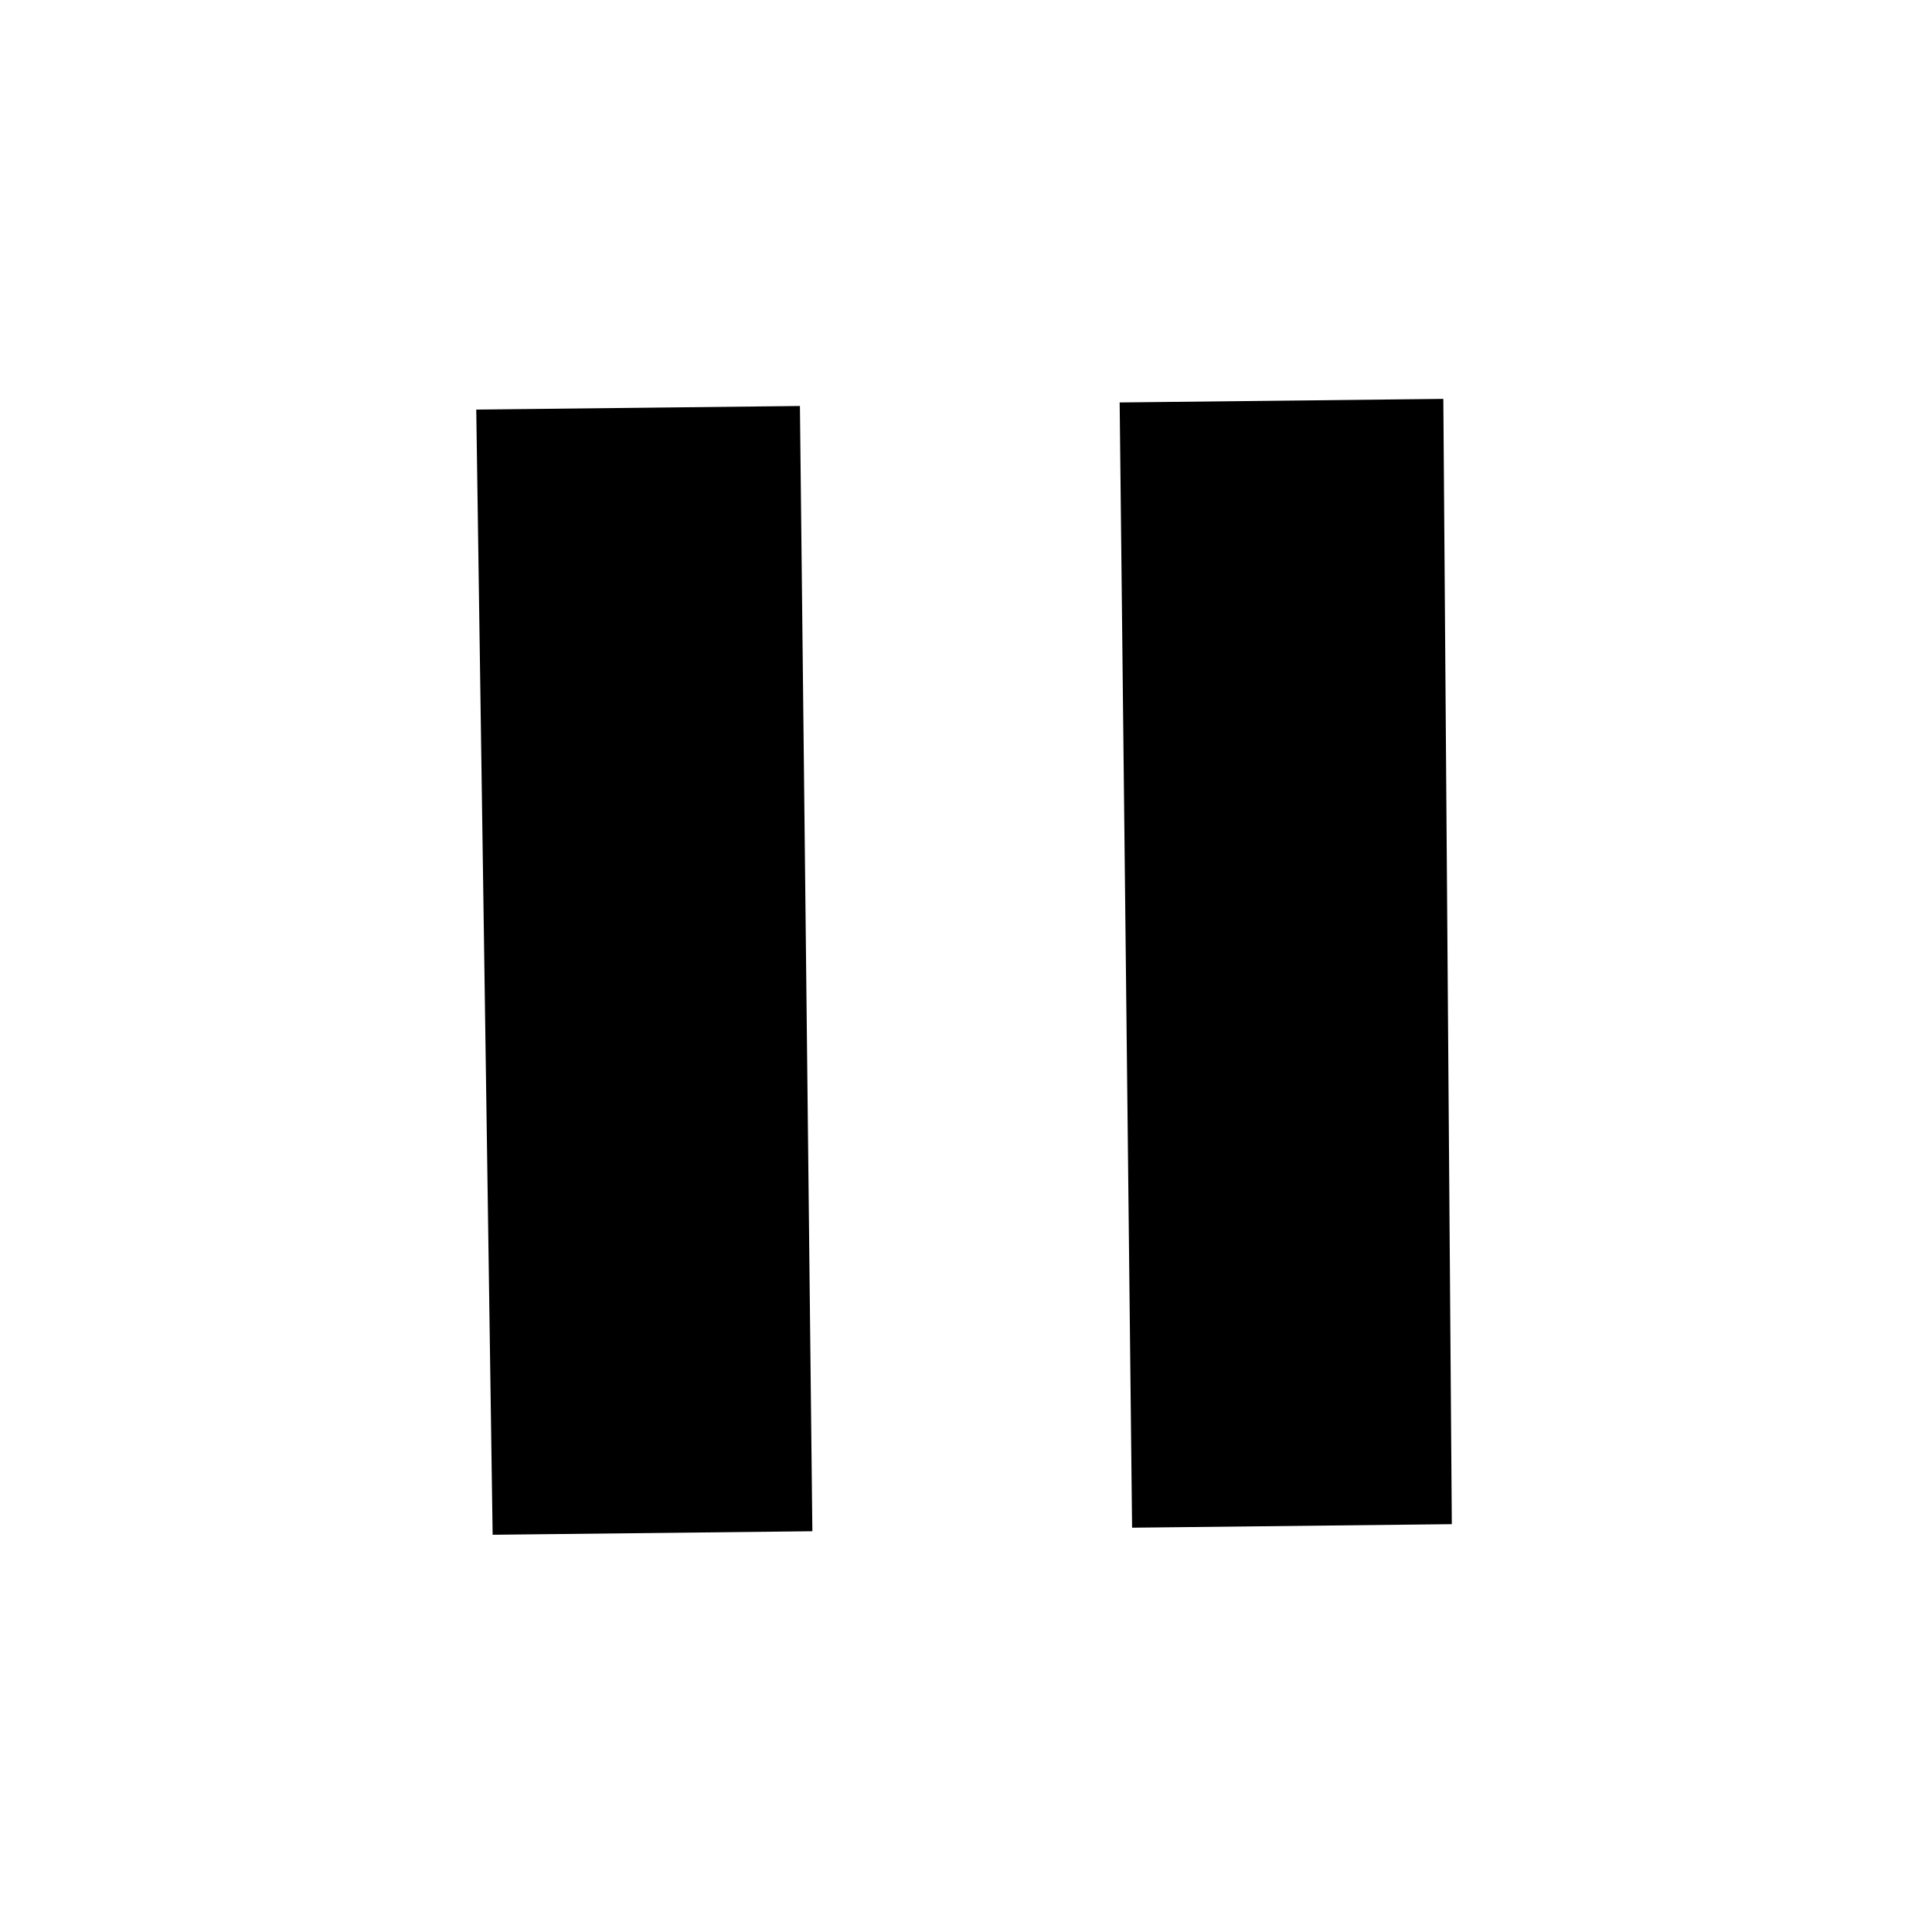
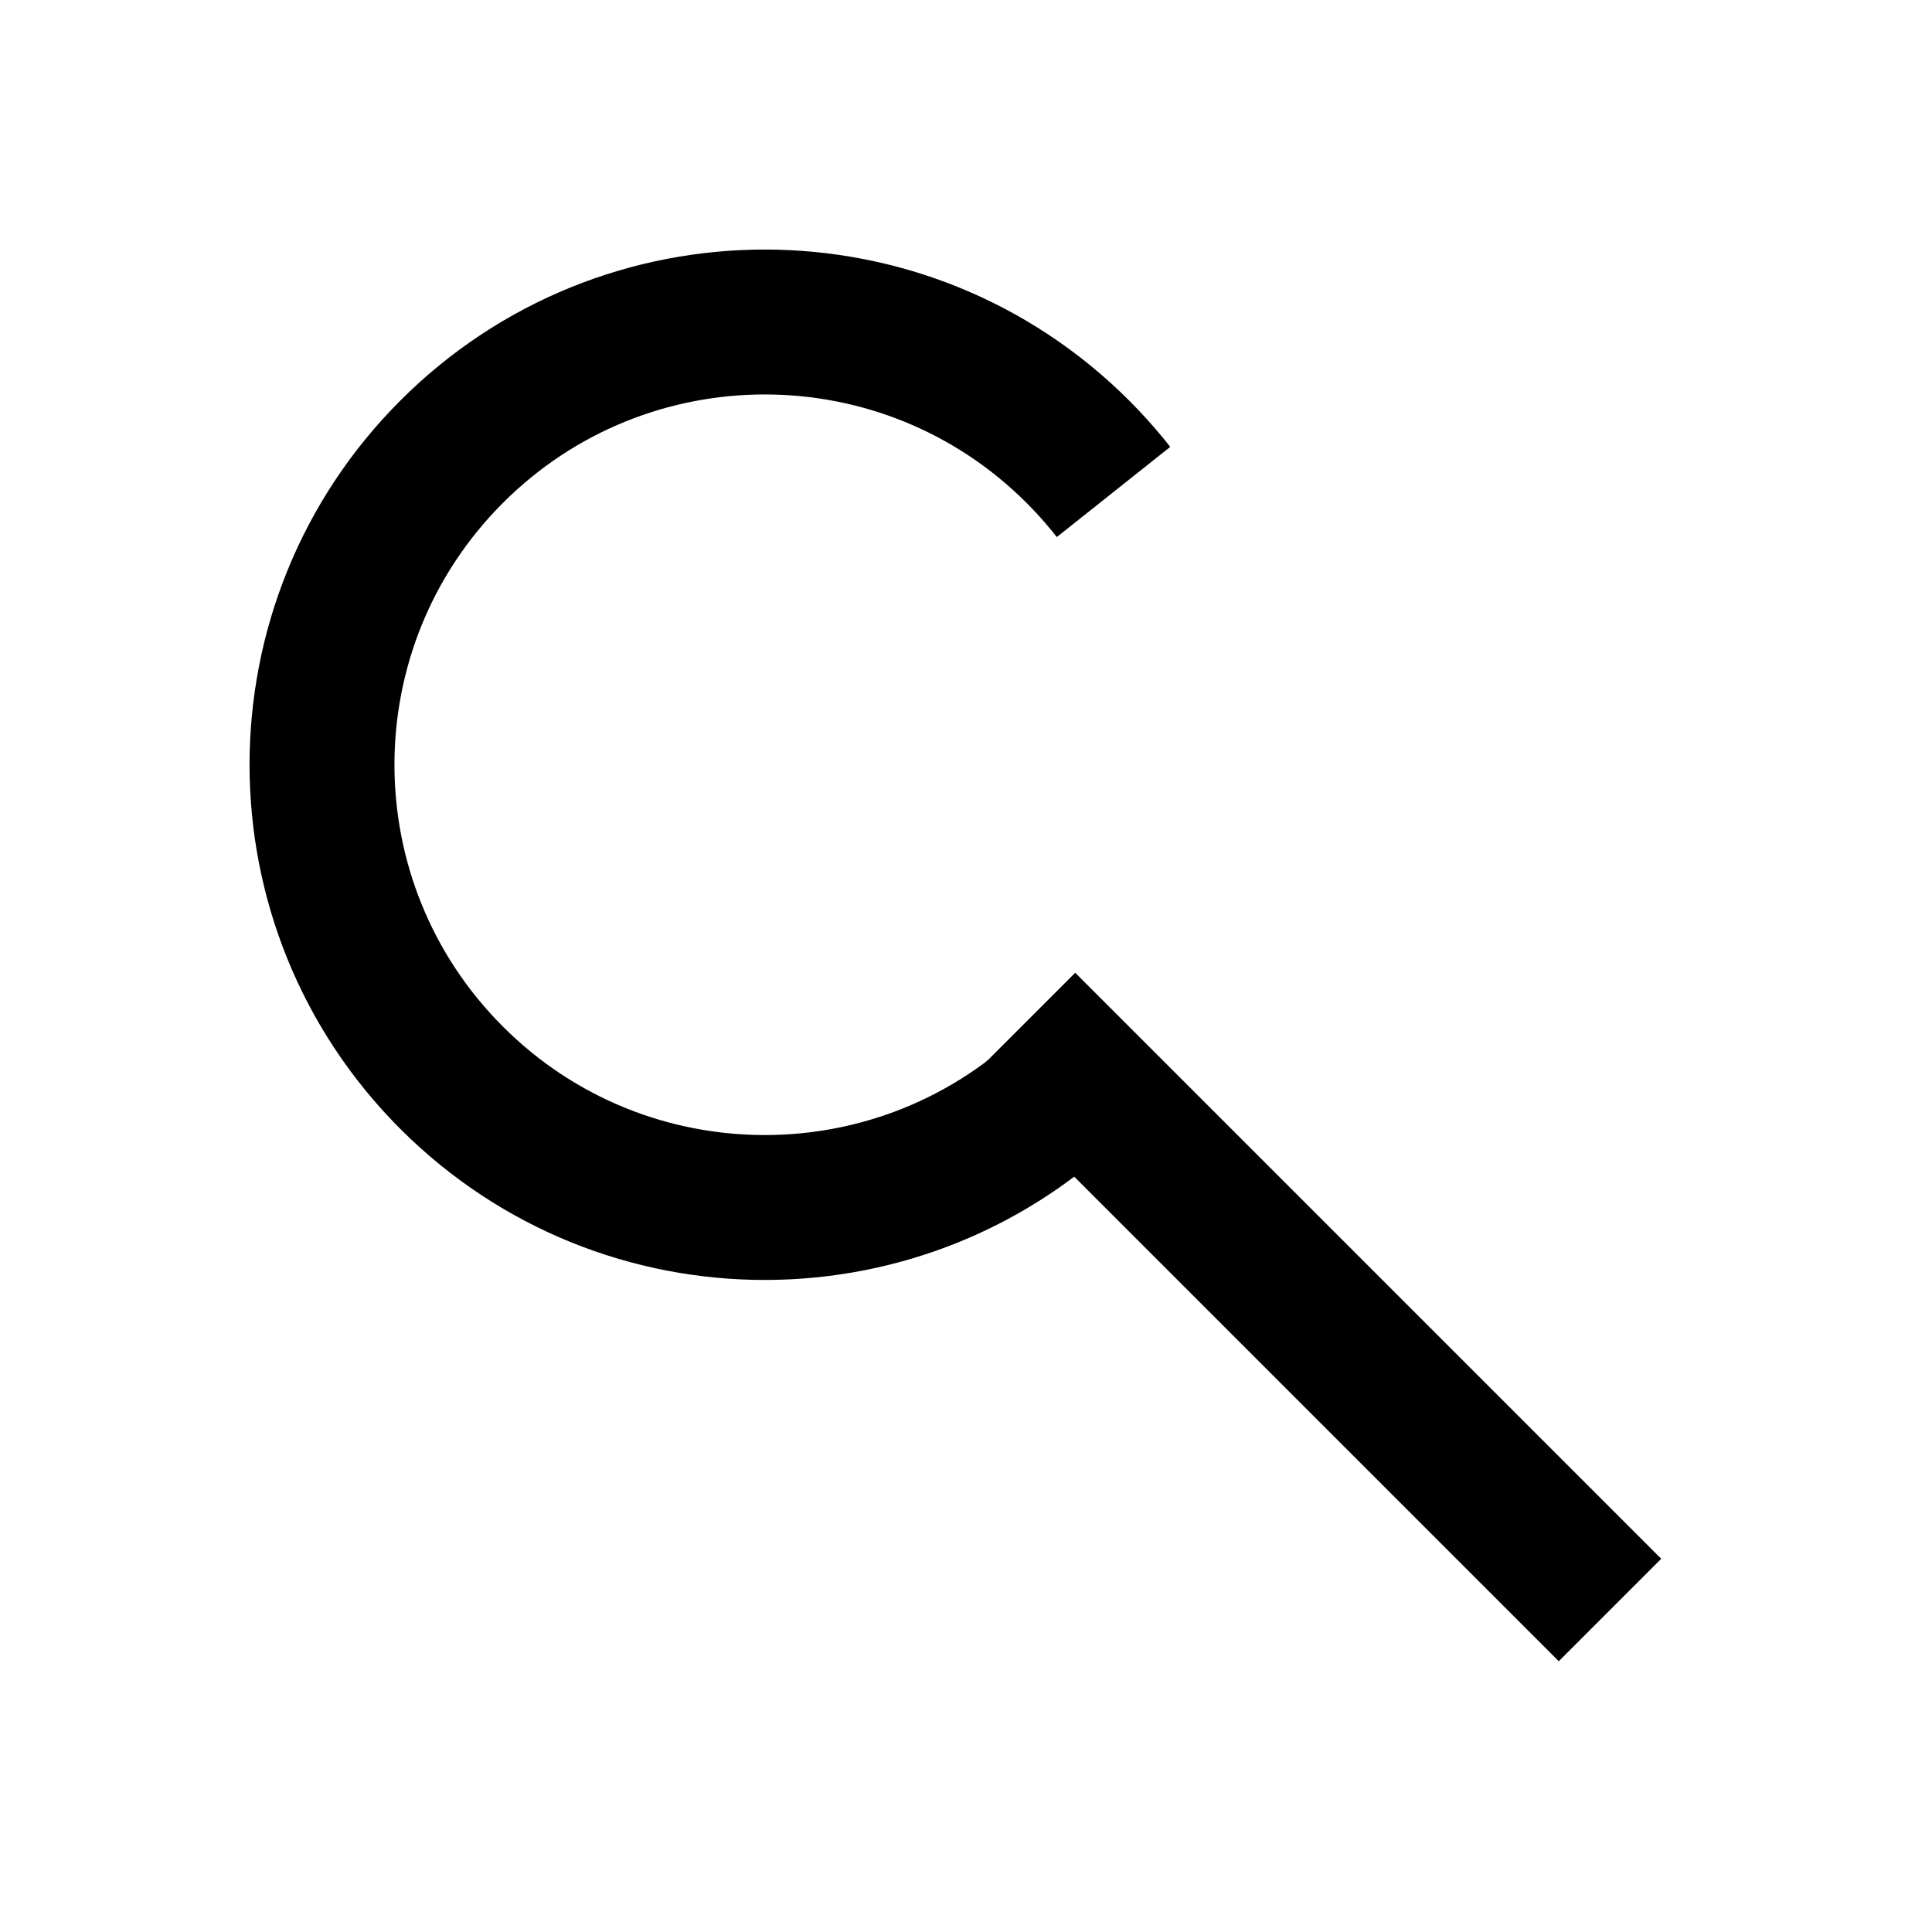
- <svg xmlns="http://www.w3.org/2000/svg" viewBox="0 0 24 24" id="playtopause" width="24px" height="24px">
-   <g id="group" transform="rotate(89.36664 12 12)">
-     <path id="path" d="M 5.021 5.993 L 5.021 10.014 L 19 10.014 L 19 6.042 L 5.021 5.993 M 5.021 13.986 L 5.021 18.007 L 19 17.958 L 19 13.986 L 5.021 13.986" fill="#000000" stroke-width="1" />
+ <svg xmlns="http://www.w3.org/2000/svg" viewBox="0 0 24 24" id="searchtoclose" width="24px" height="24px">
+   <g id="oval_container">
+     <path id="oval" d="M 13.389 13.389 C 15.537 11.241 15.537 7.759 13.389 5.611 C 11.241 3.463 7.759 3.463 5.611 5.611 C 3.463 7.759 3.463 11.241 5.611 13.389 C 7.759 15.537 11.241 15.537 13.389 13.389 Z" fill="none" stroke="#000000" stroke-width="1.8" stroke-dasharray="26.591,7.971" stroke-dashoffset="26.591" />
  </g>
+   <path id="ne_stem" d="M 18 6 L 6 18" fill="none" stroke="#000000" stroke-width="1.8" stroke-dasharray="0,16.971" stroke-dashoffset="16.971" />
+   <path id="nw_stem" d="M 6 6 L 20 20" fill="none" stroke="#000000" stroke-width="1.8" stroke-dasharray="10.295,9.504" stroke-dashoffset="10.295" />
</svg>
